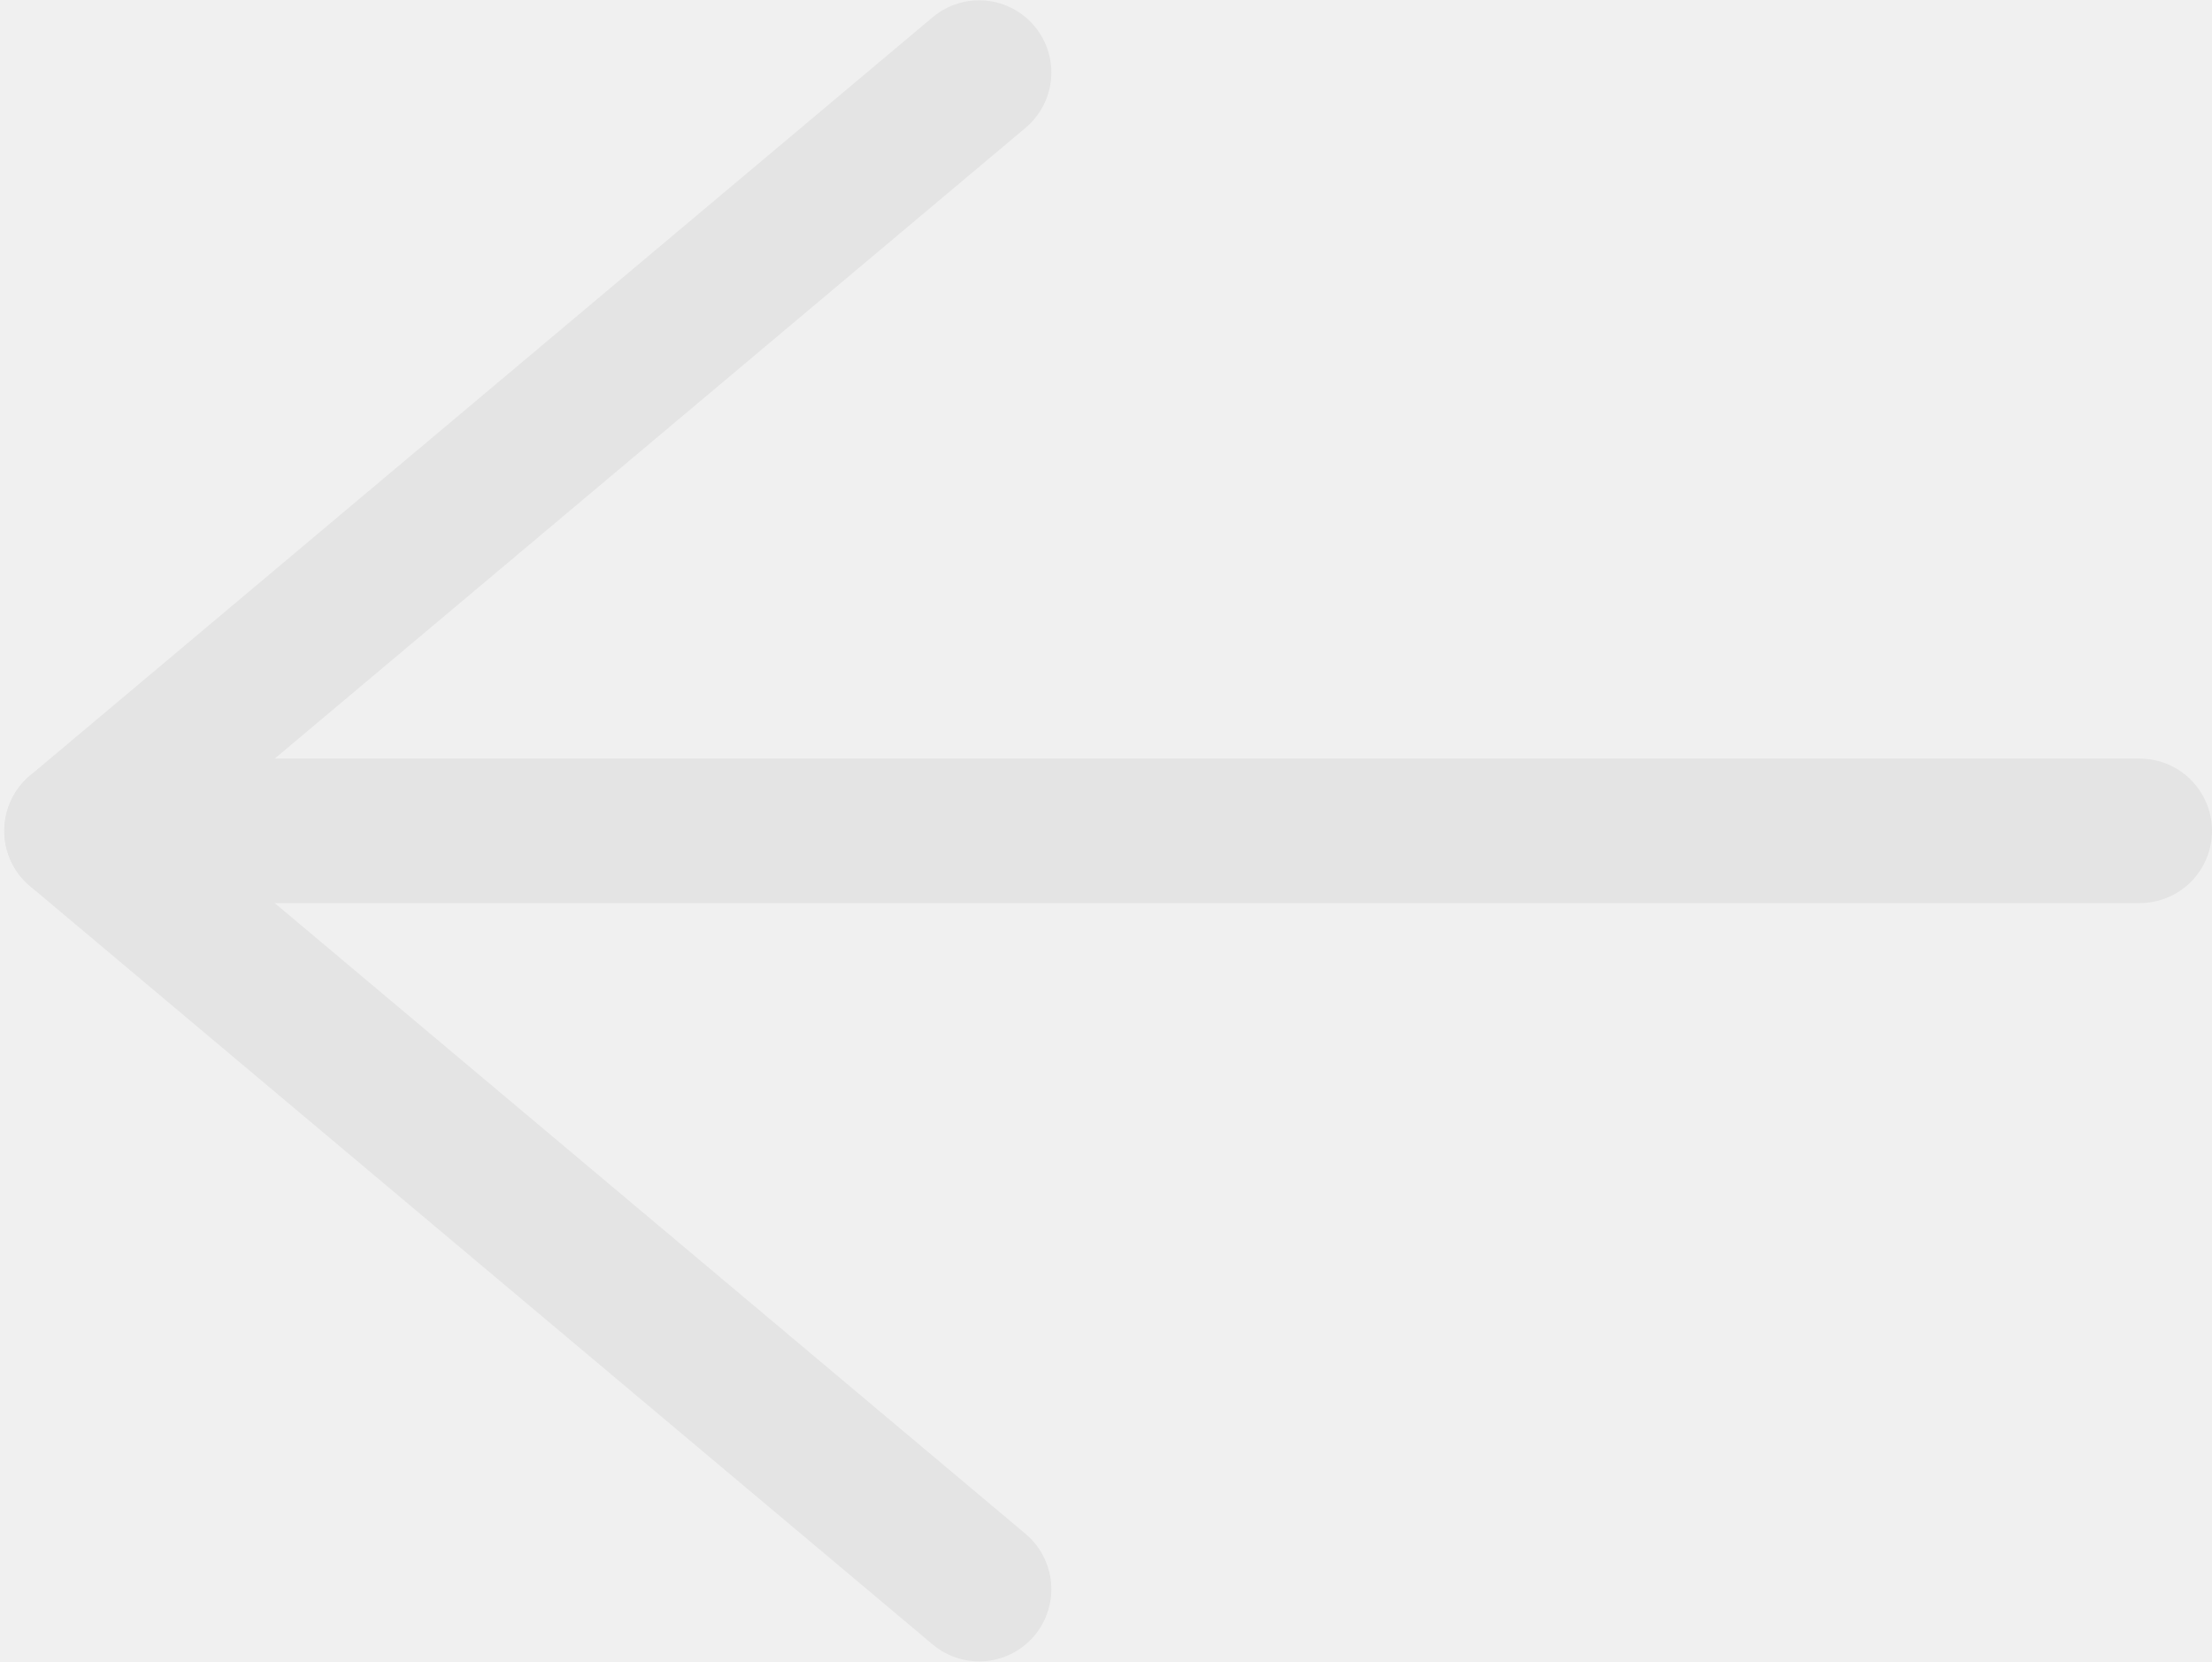
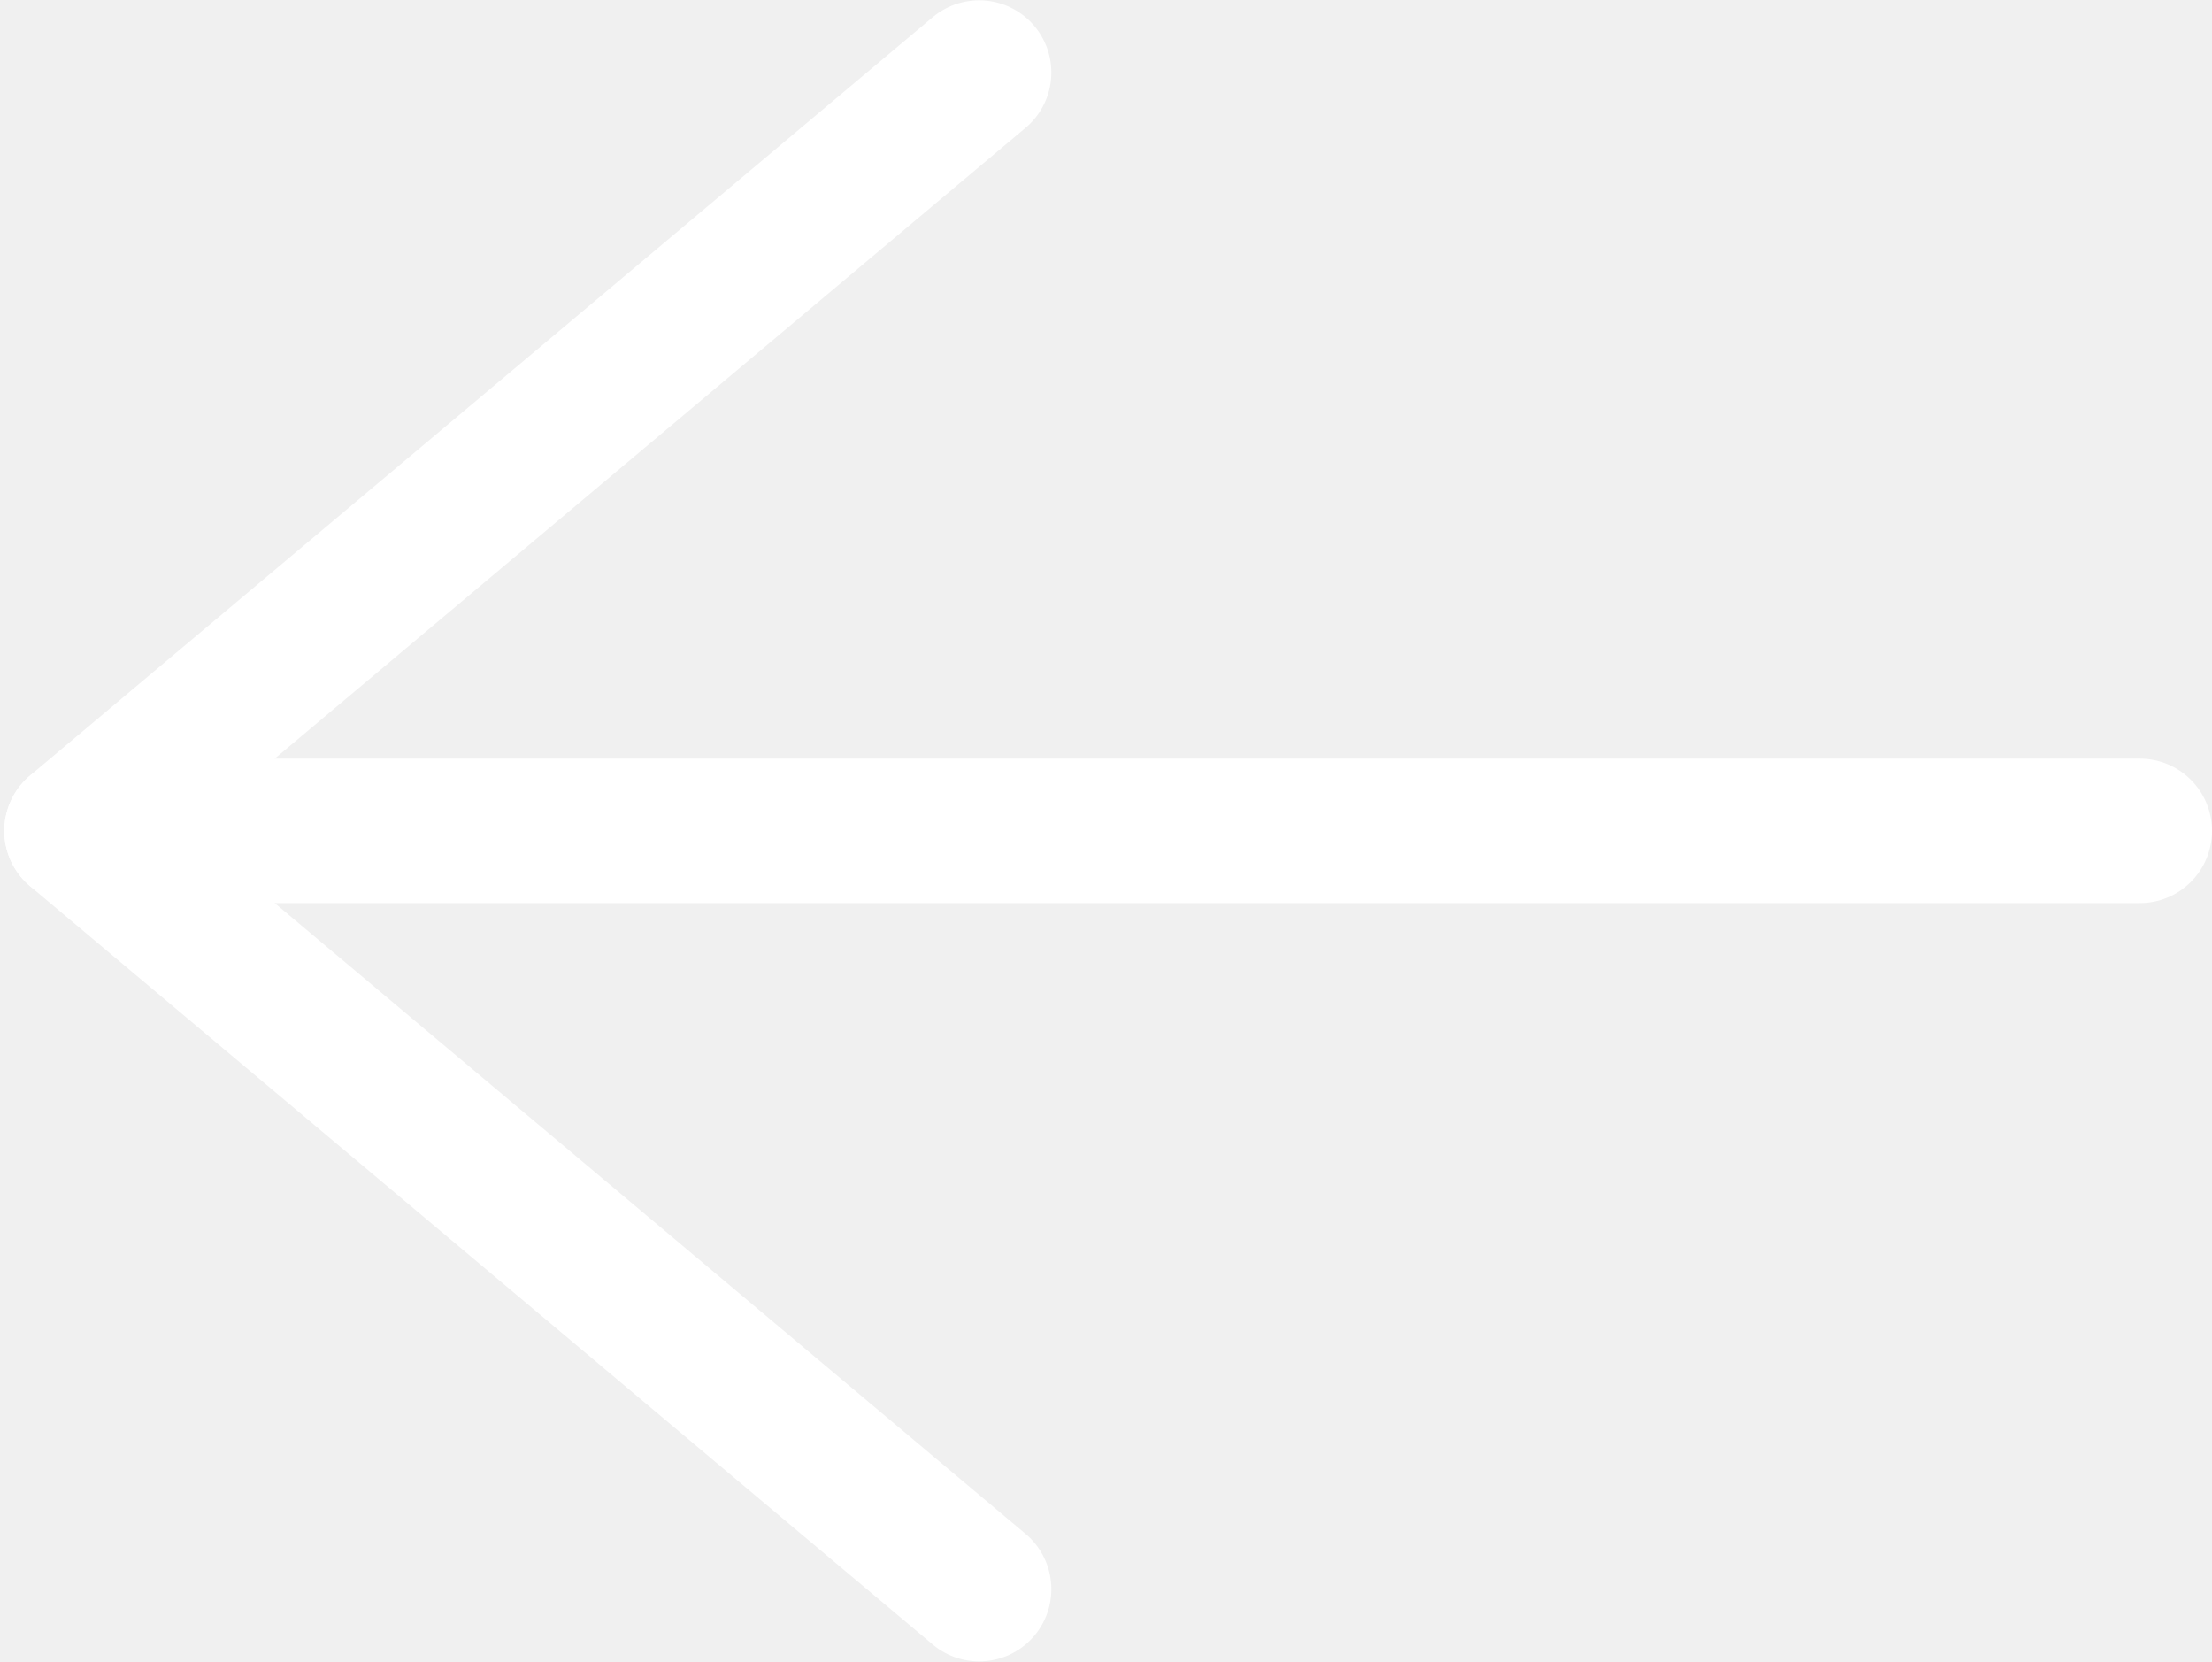
<svg xmlns="http://www.w3.org/2000/svg" width="30.634" height="23.008" viewBox="0 0 30.634 23.008" fill="none">
  <defs />
-   <path id="Vector" d="M13.56 1.004L1.059 11.504L13.56 22.004" stroke="#E4E4E4" stroke-opacity="1" stroke-width="2" stroke-linejoin="round" stroke-linecap="round" />
-   <path id="Vector" d="M1.06 11.504L29.634 11.504" stroke="#E4E4E4" stroke-opacity="1" stroke-width="2" stroke-linejoin="round" stroke-linecap="round" />
+   <path id="Vector" d="M13.56 1.004L1.059 11.504L13.56 22.004" stroke="#FFFFFF" stroke-opacity="1" stroke-width="2" stroke-linejoin="round" stroke-linecap="round" />
+   <path id="Vector" d="M1.06 11.504L29.634 11.504" stroke="#FFFFFF" stroke-opacity="1" stroke-width="2" stroke-linejoin="round" stroke-linecap="round" />
</svg>
